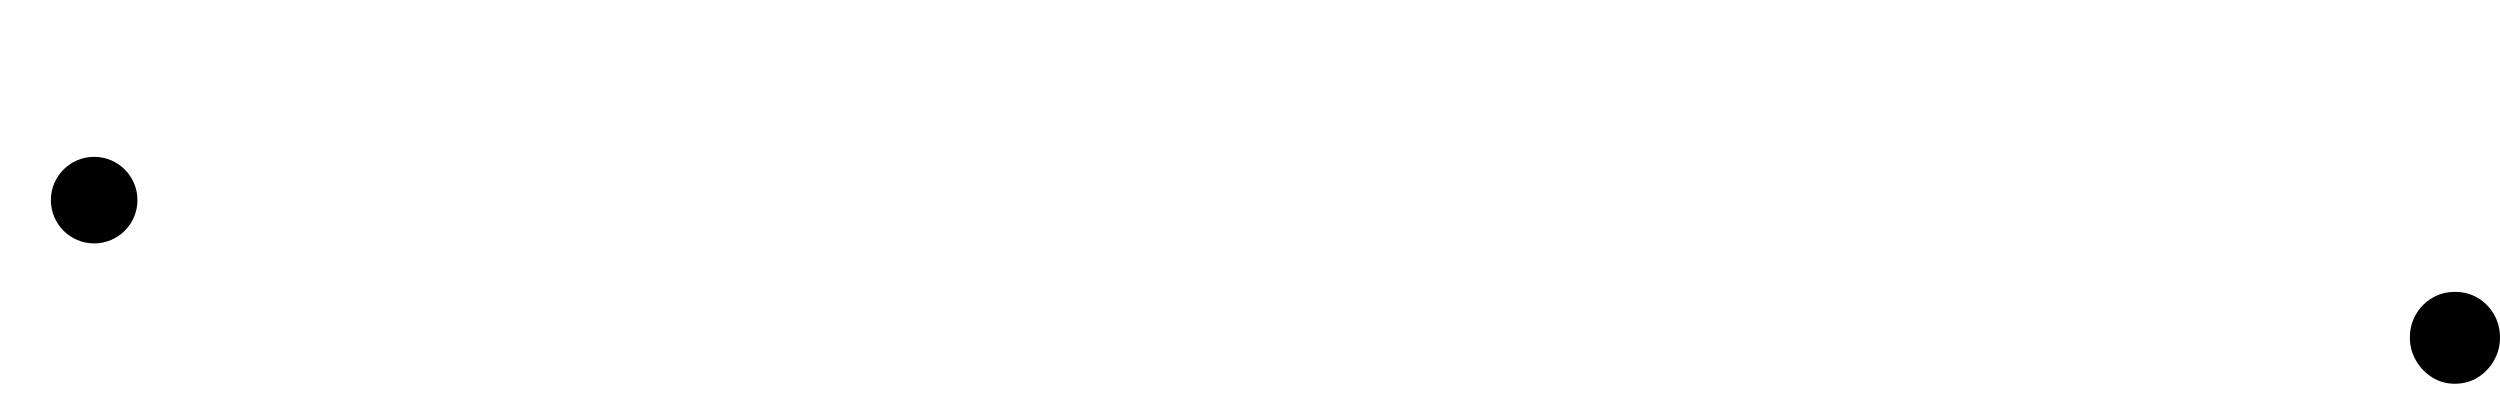
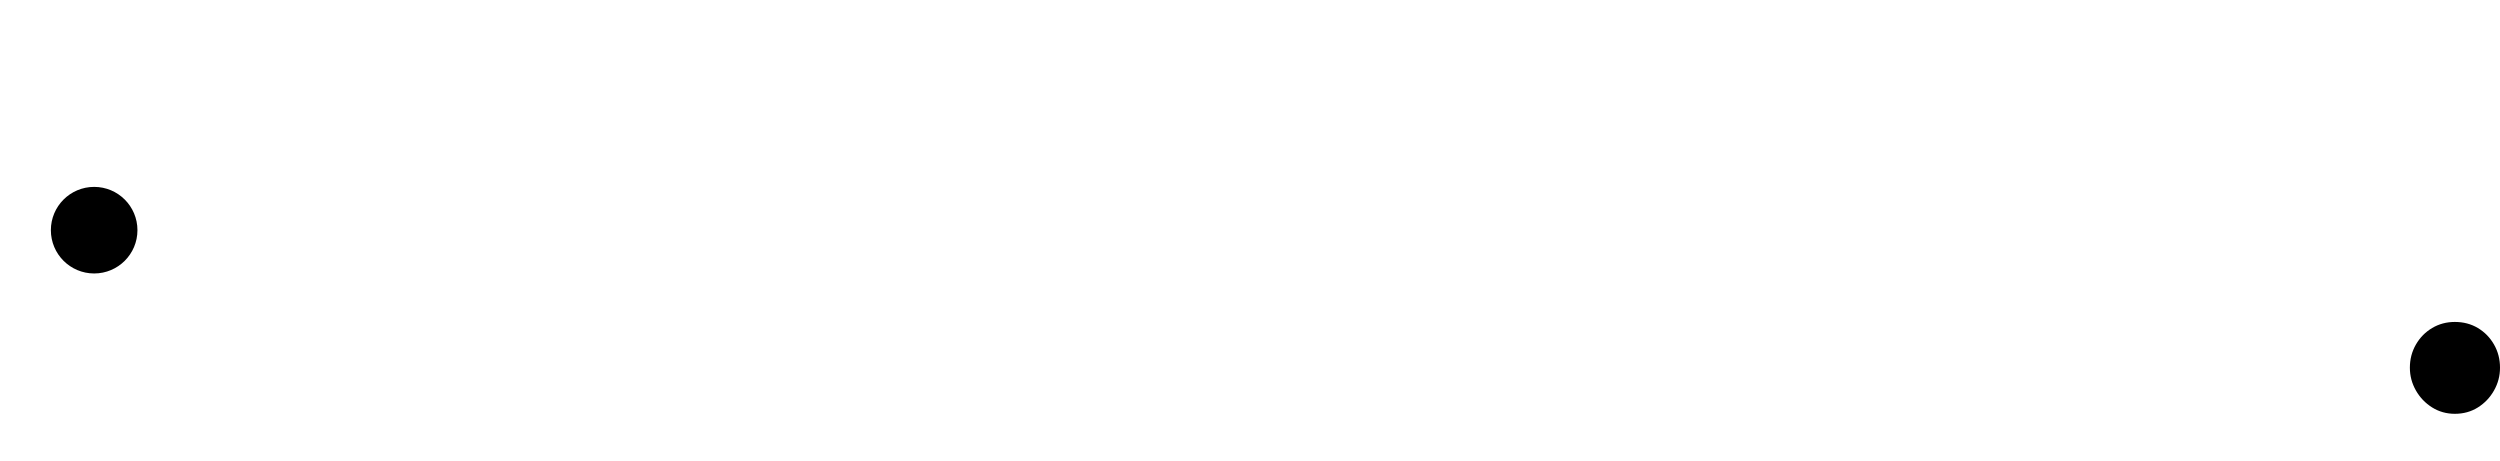
- <svg xmlns="http://www.w3.org/2000/svg" width="373.52" height="59.74" viewBox="1.132 -56.498 373.524 59.736" fill="none">
+ <svg xmlns="http://www.w3.org/2000/svg" width="373.52" height="68.78" viewBox="1.132 -60.99 373.524 68.779" fill="none">
  <g transform="scale(0.19) translate(-60 -340)">
    <circle cx="140" cy="200" r="34.041" fill="#000" />
  </g>
-   <path fill="#000" transform="translate(357.656 0) scale(0.038 -0.038)" d="M269.8 -22Q220.6 -22 180.5 3.1Q140.4 28.2 116.7 69.8Q93 111.4 93 159.2Q93 209.2 116.7 250.3Q140.4 291.4 180.5 315.3Q220.6 339.2 269.8 339.2Q320.6 339.2 360.5 315.3Q400.4 291.4 423.9 250.3Q447.4 209.2 447.4 159.2Q447.4 111.4 423.9 69.8Q400.4 28.2 360.5 3.1Q320.6 -22 269.8 -22Z" />
+   <path fill="#000" transform="translate(357.656 0) scale(0.038 -0.038)" d="M269.836 -22Q220.598 -22 180.498 3.1Q140.399 28.199 116.7 69.799Q93 111.398 93 159.177Q93 209.196 116.7 250.295Q140.399 291.394 180.498 315.294Q220.598 339.193 269.836 339.193Q320.567 339.193 360.481 315.294Q400.394 291.394 423.893 250.295Q447.393 209.196 447.393 159.177Q447.393 111.398 423.893 69.799Q400.394 28.199 360.481 3.1Q320.567 -22 269.836 -22Z" />
</svg>
